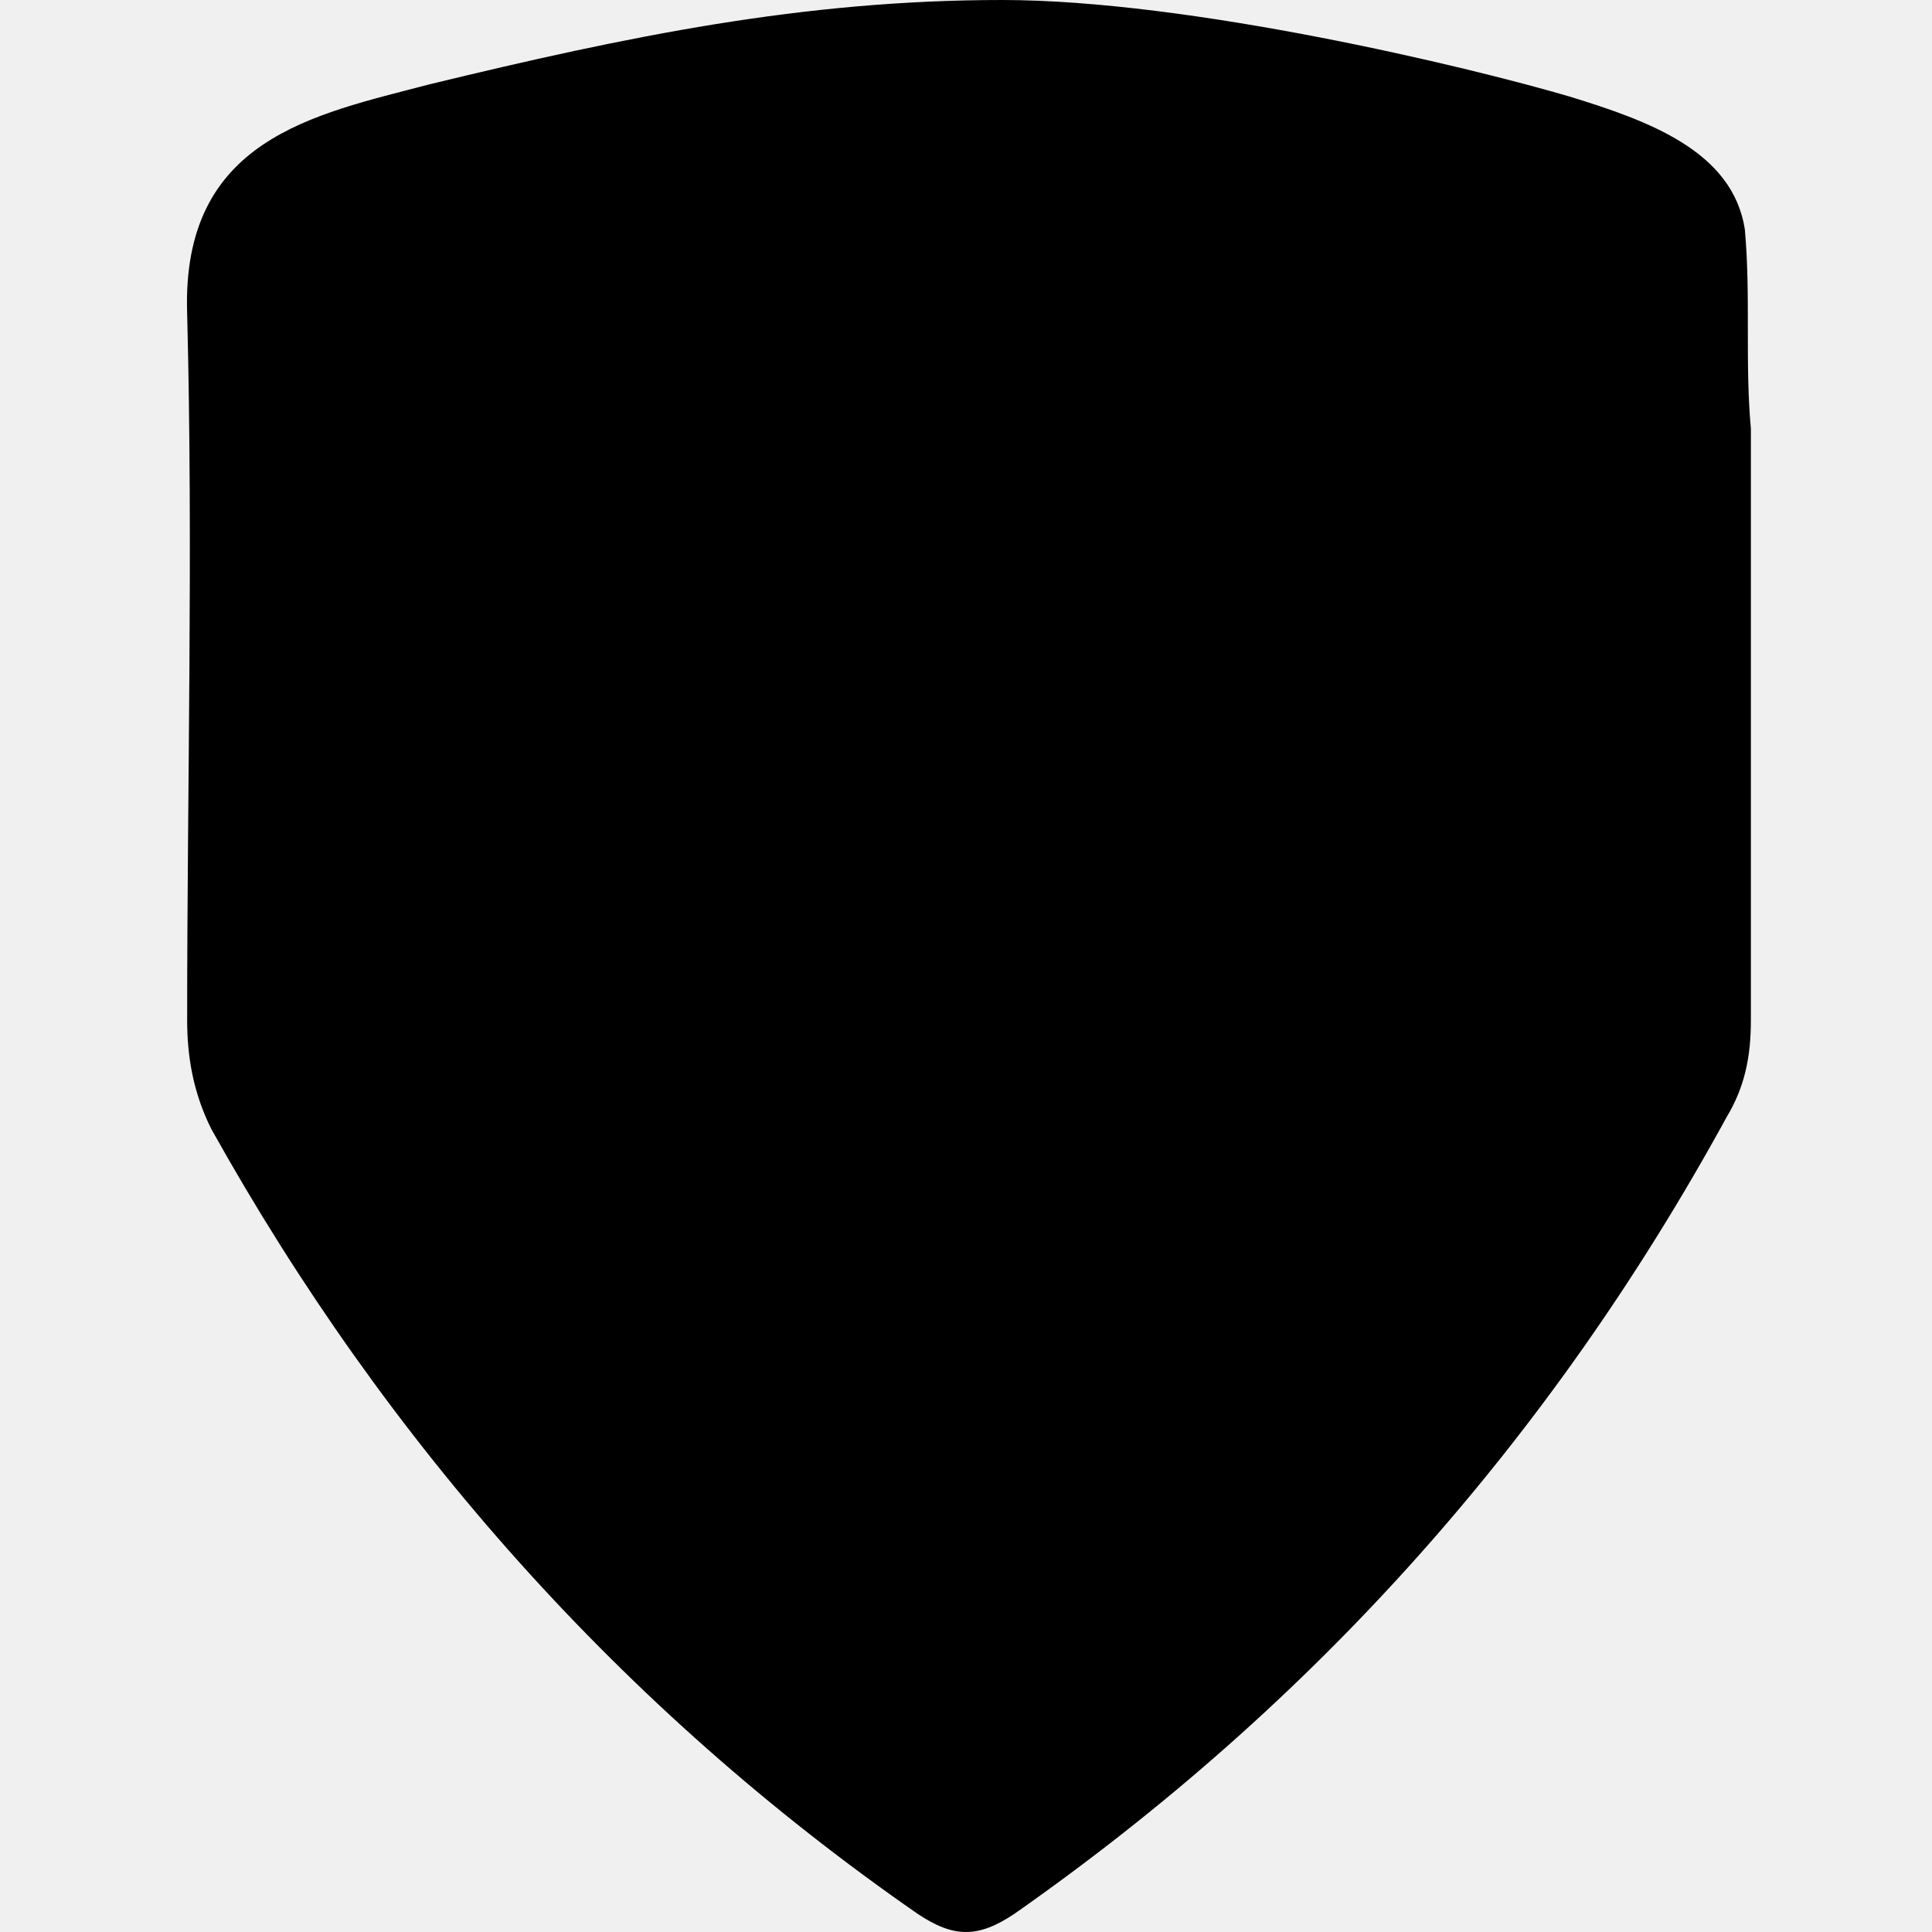
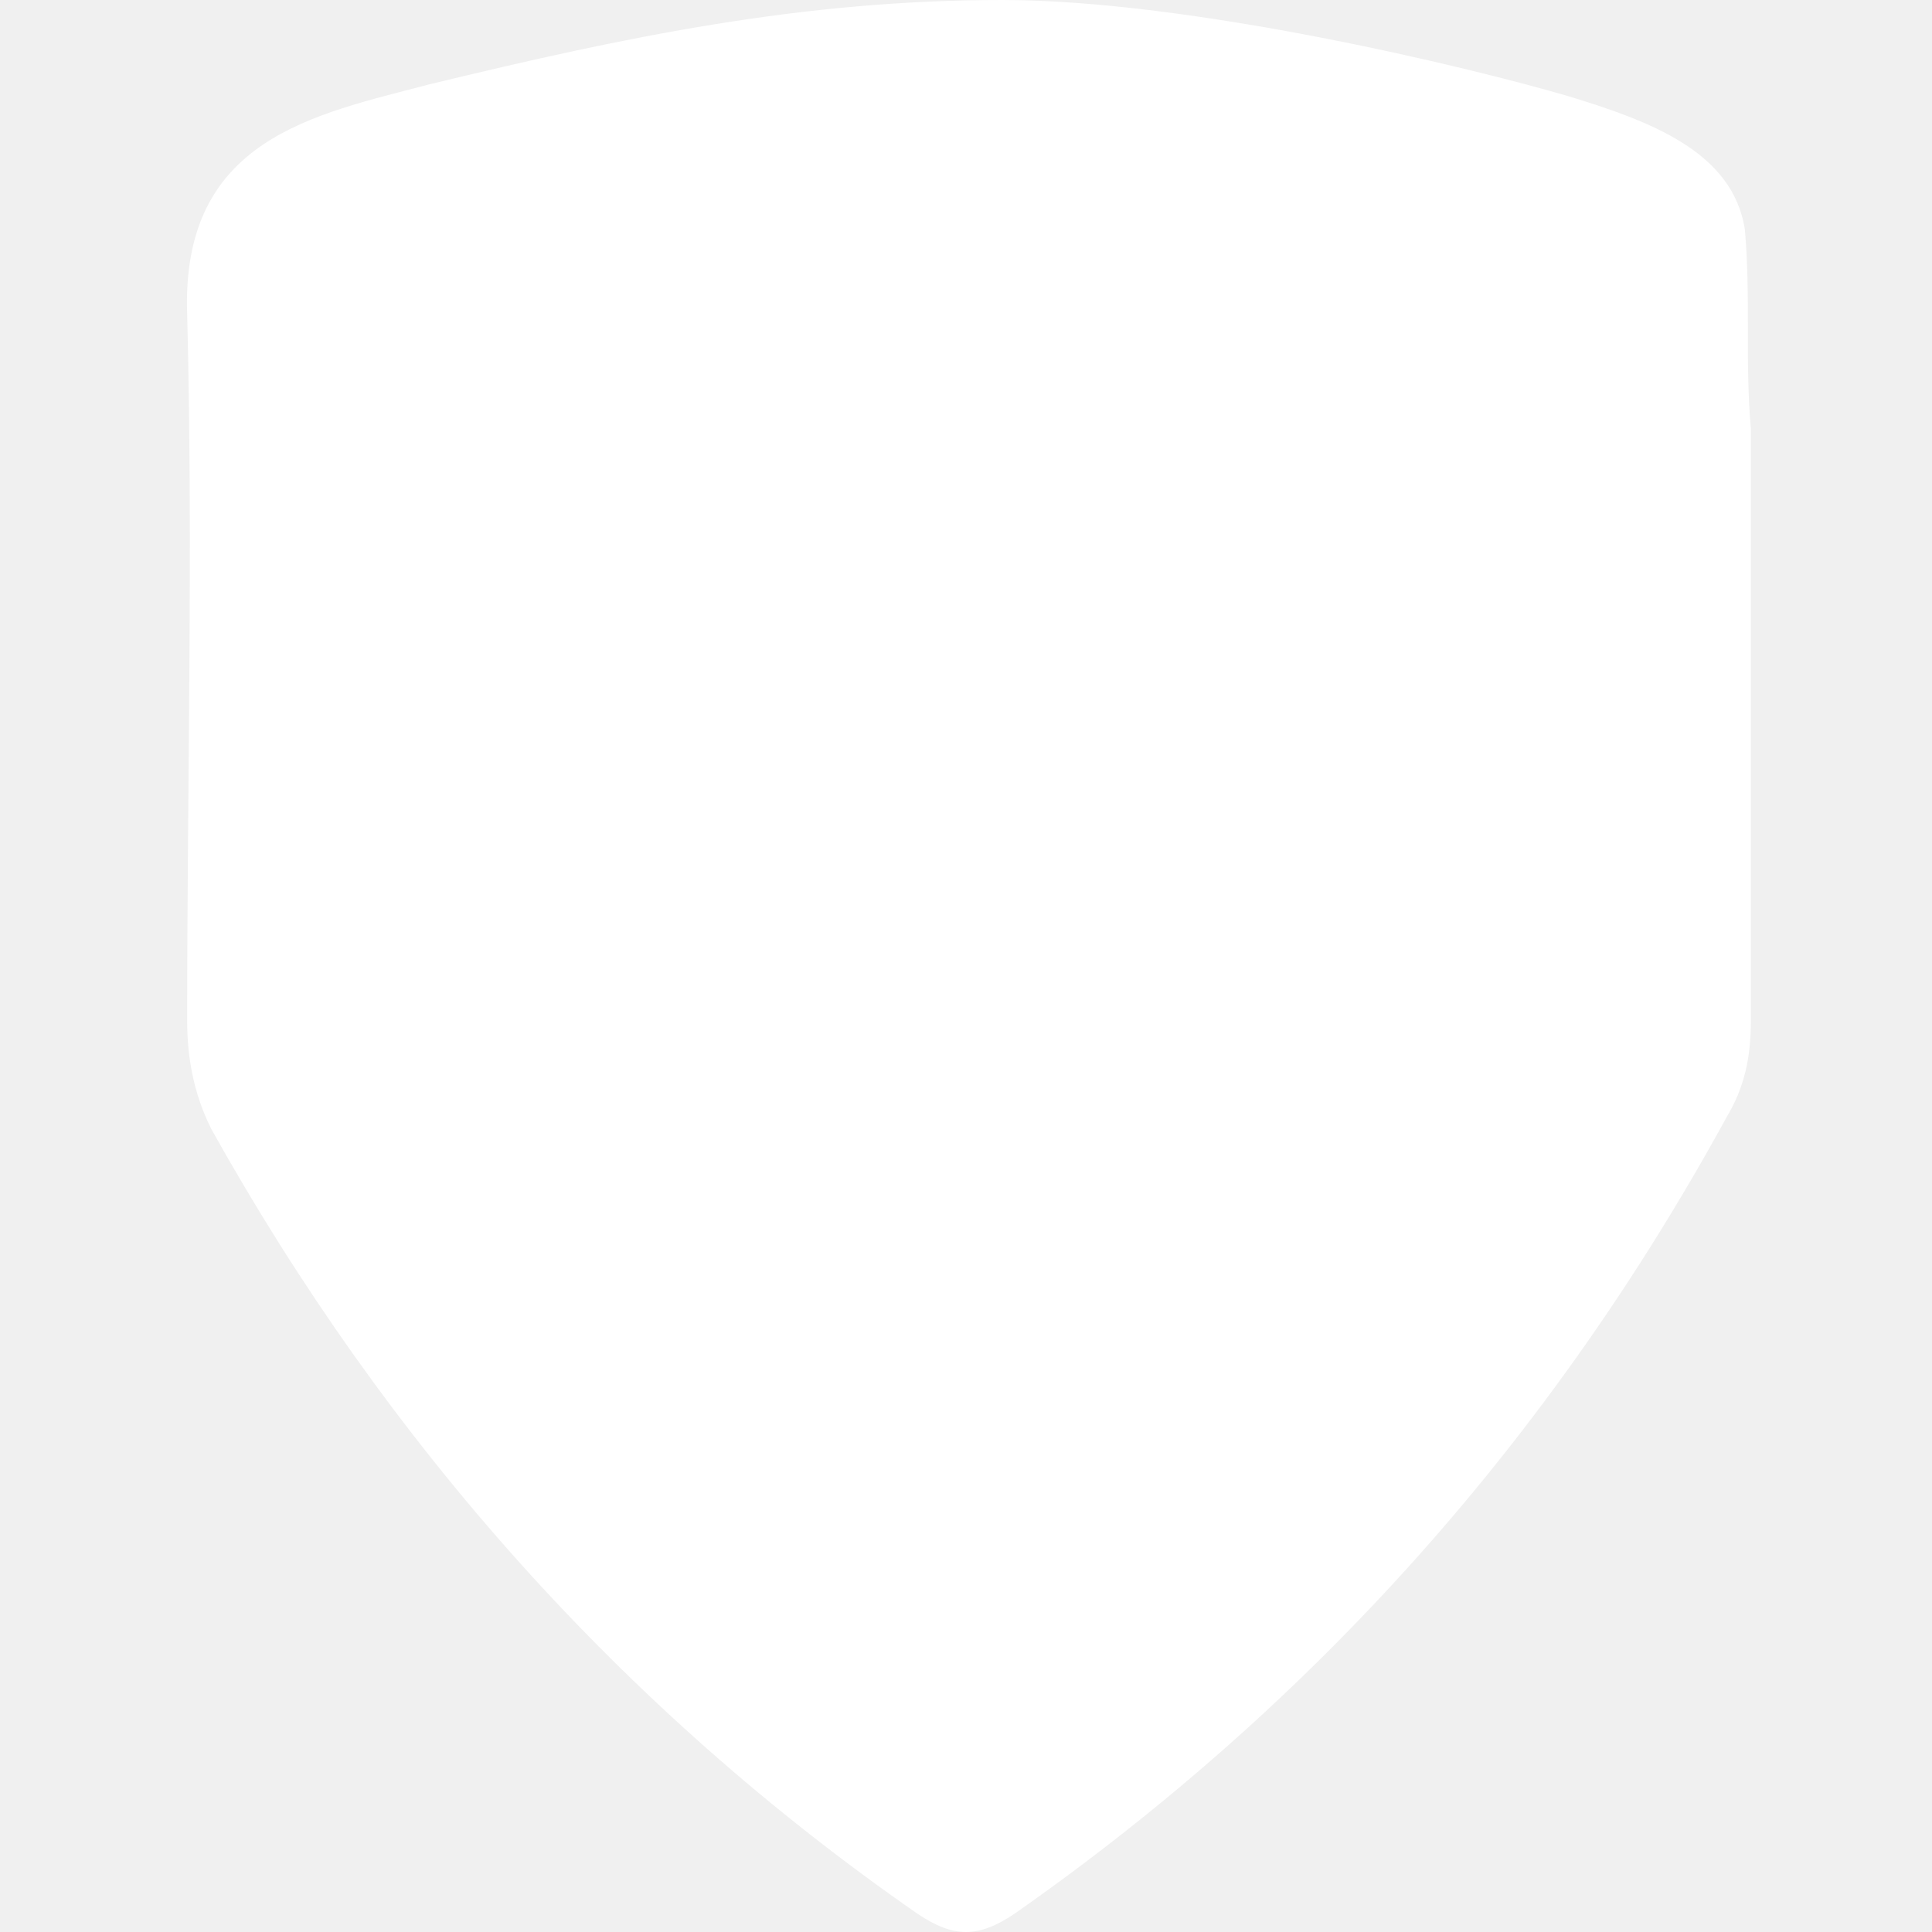
<svg xmlns="http://www.w3.org/2000/svg" viewBox="0 0 32 32">
-   <path d="M29,10.7c0,2.1,0,4.1,0,6.2c0,0.6-0.1,1.1-0.4,1.6c-2.9,5.3-6.8,9.7-11.8,13.2c-0.6,0.4-1,0.4-1.6,0 c-4.9-3.4-8.8-7.8-11.7-13c-0.3-0.6-0.4-1.2-0.4-1.8c0-3.9,0.1-7.8,0-11.7C3,2.3,5.2,1.9,7.1,1.4C10.4,0.6,13.3,0,16.6,0 c3.1,0,7.7,1.1,9.4,1.6c1.3,0.4,2.7,0.9,2.9,2.2C29,4.9,28.9,6,29,7.1C29,8.3,29,9.5,29,10.7C29,10.7,29,10.7,29,10.7z" />
+   <path d="M29,10.7c0,2.1,0,4.1,0,6.2c0,0.6-0.1,1.1-0.4,1.6c-2.9,5.3-6.8,9.7-11.8,13.2c-0.6,0.4-1,0.4-1.6,0 c-4.9-3.4-8.8-7.8-11.7-13c-0.3-0.6-0.4-1.2-0.4-1.8c0-3.9,0.1-7.8,0-11.7C3,2.3,5.2,1.9,7.1,1.4C10.4,0.6,13.3,0,16.6,0 c3.1,0,7.7,1.1,9.4,1.6c1.3,0.4,2.7,0.9,2.9,2.2C29,4.9,28.9,6,29,7.1C29,8.3,29,9.5,29,10.7C29,10.7,29,10.7,29,10.7z" fill="#fff" />
</svg>
